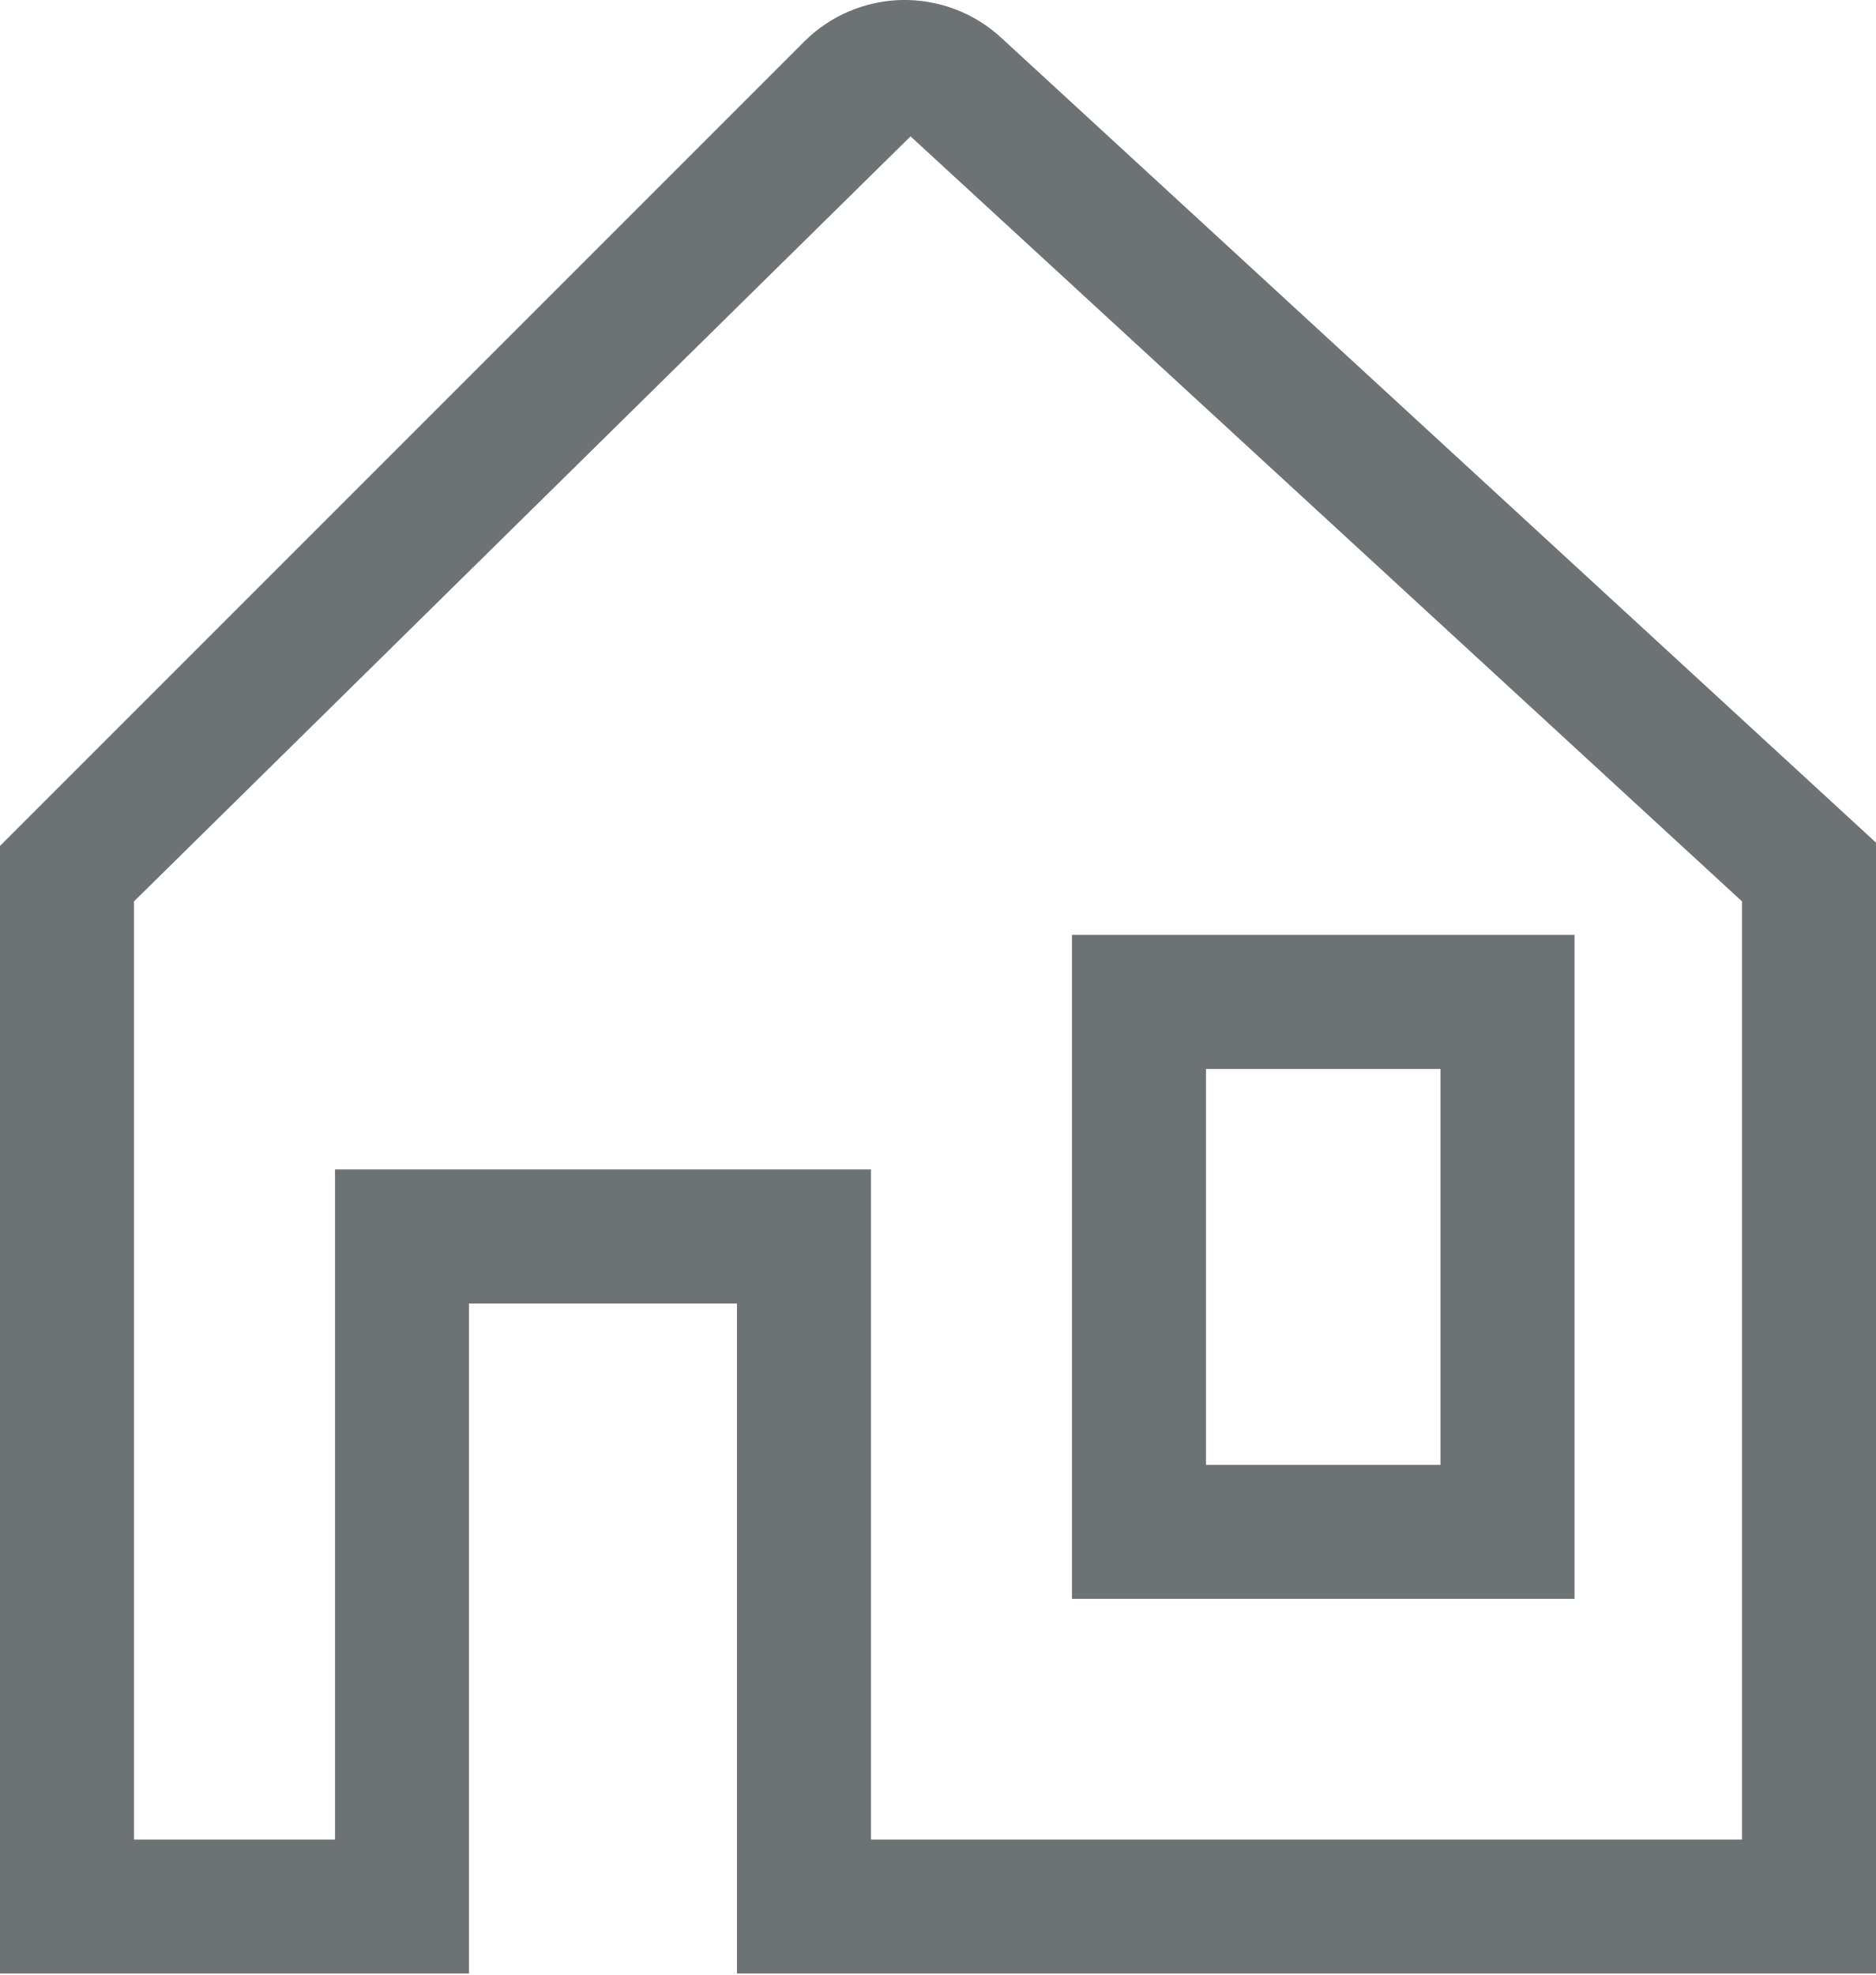
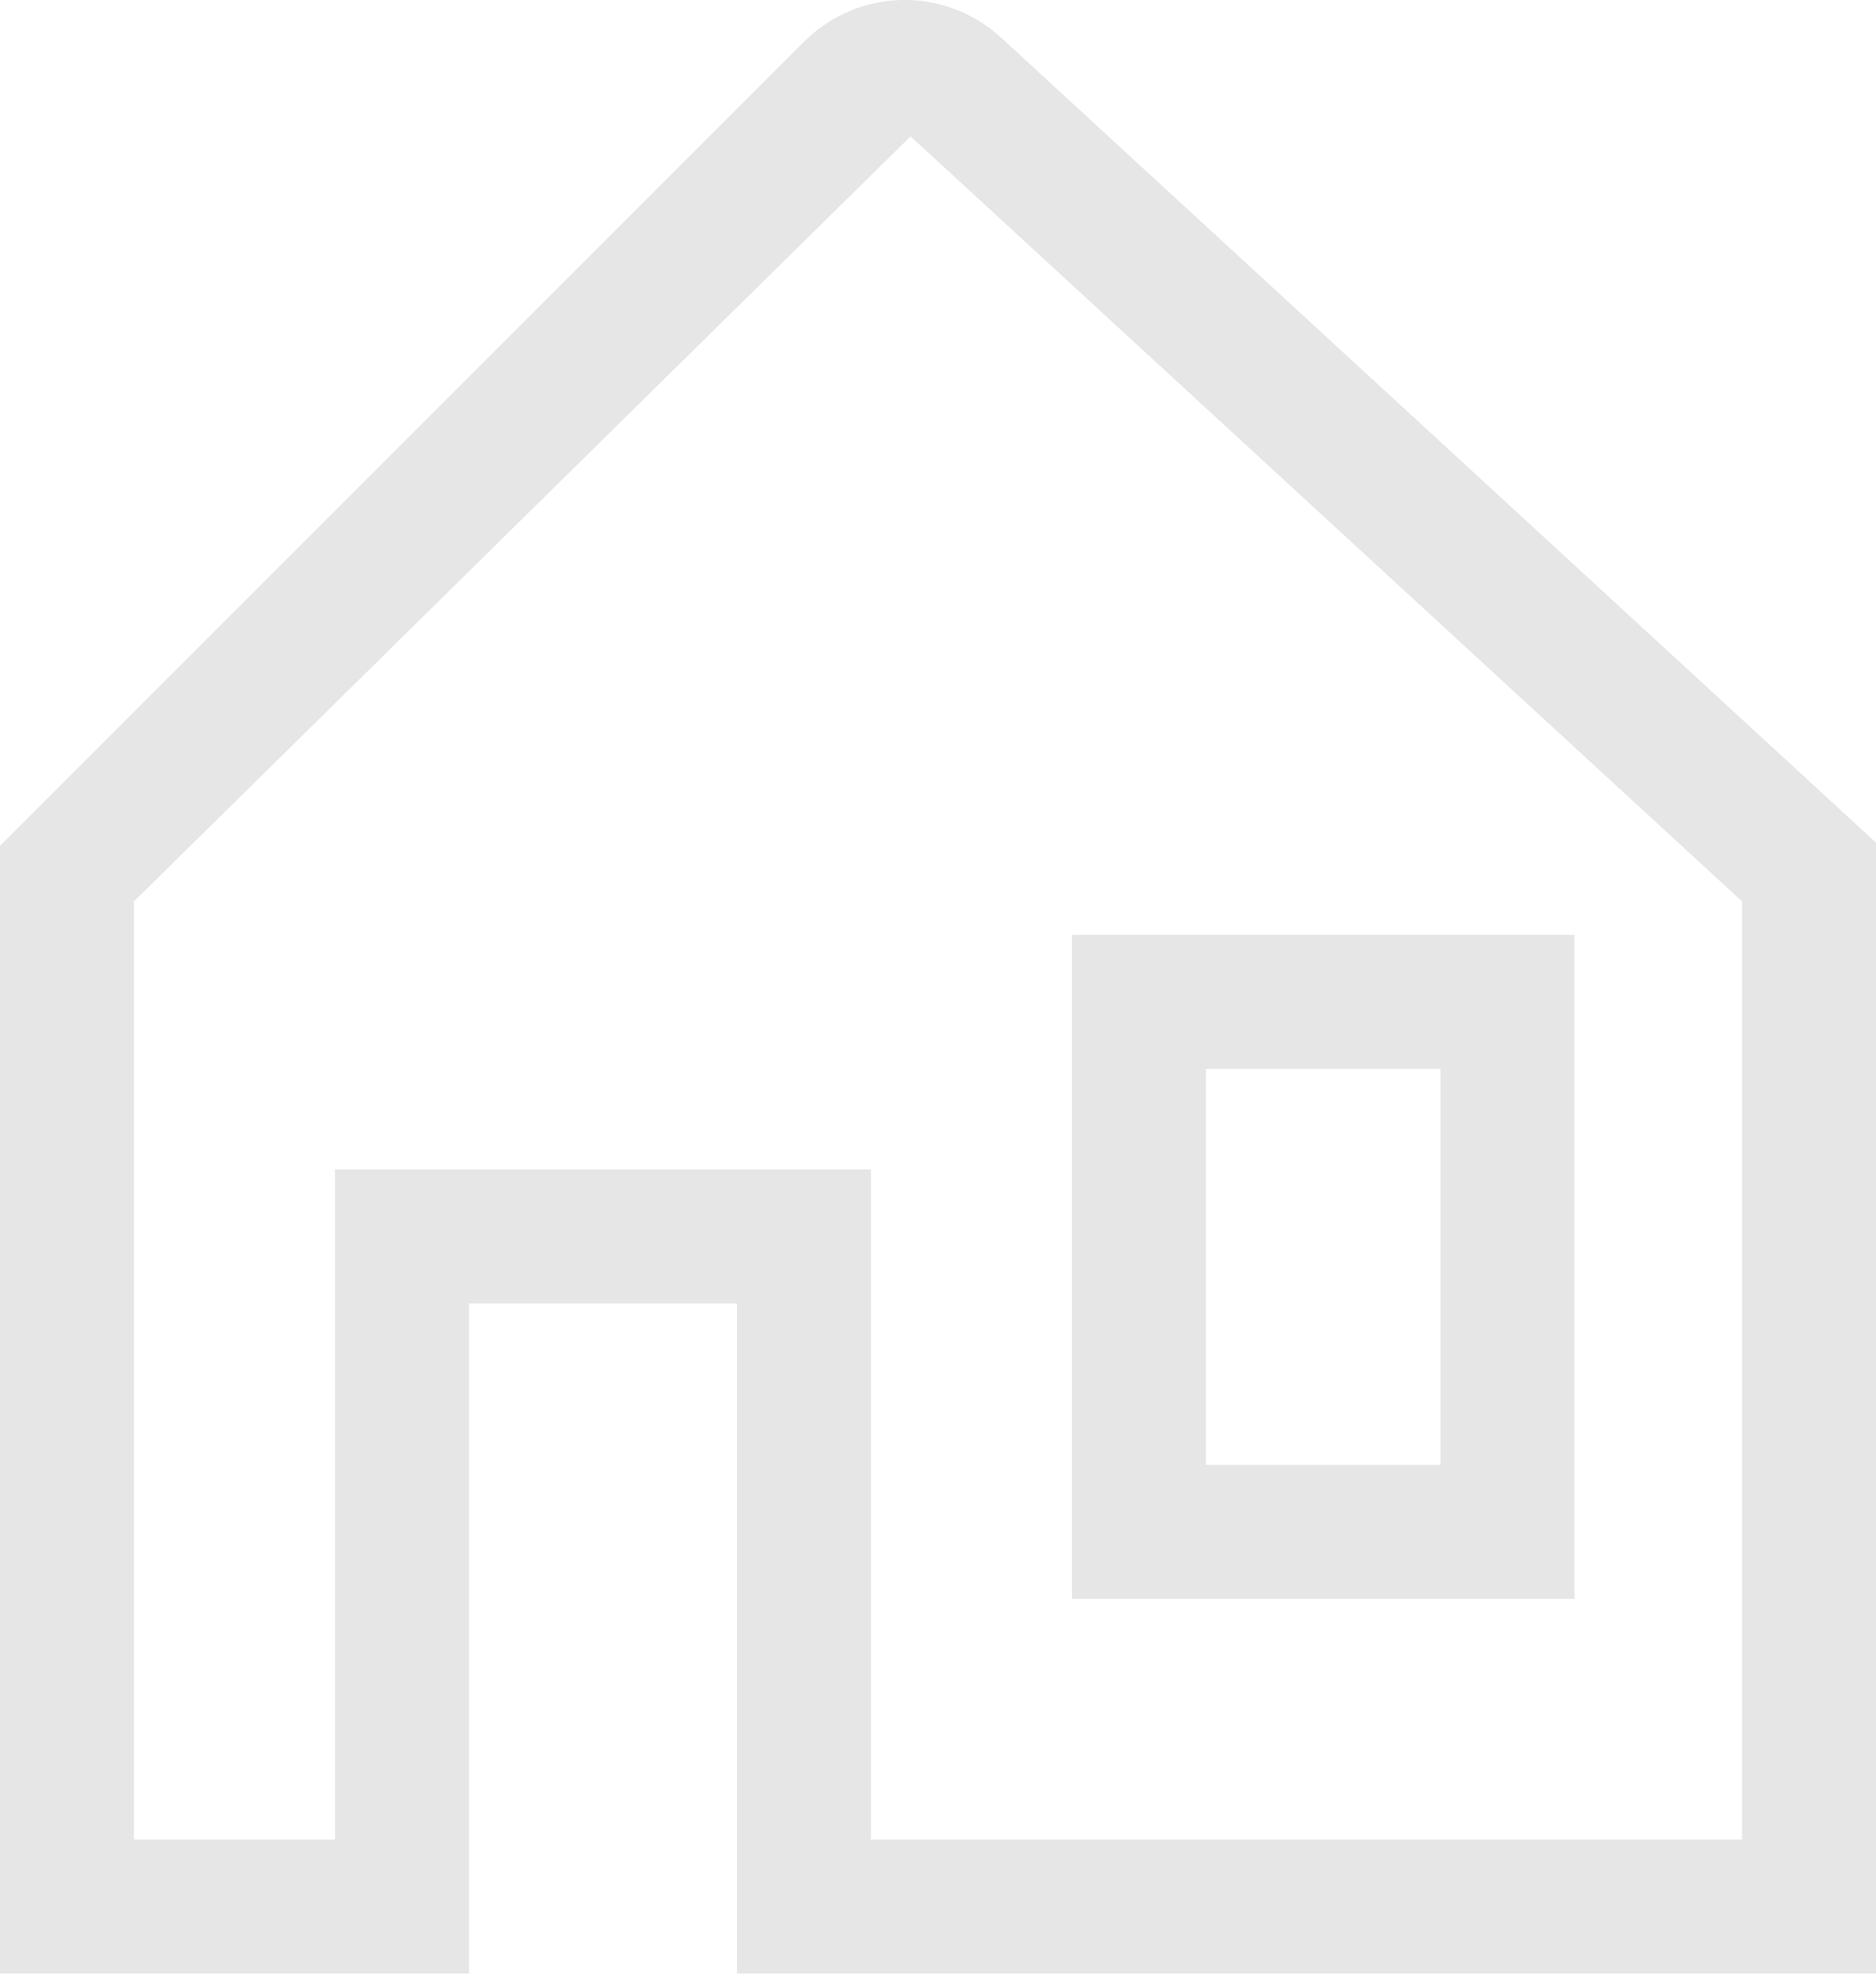
<svg xmlns="http://www.w3.org/2000/svg" width="19" height="20" viewBox="0 0 19 20" fill="none">
-   <path d="M15.947 16.191V9.467H10.857V16.191H15.947ZM12.214 10.825H14.589V14.834H12.214V10.825Z" fill="#6D7275" />
-   <path d="M10.139 0.381C9.866 0.129 9.505 -0.007 9.133 0C8.761 0.008 8.406 0.159 8.143 0.423L0 8.566V19.985H4.75V13.2H7.464V19.985H19V8.533L10.139 0.381ZM17.643 18.628H8.821V11.842H3.393V18.628H1.357V9.128L9.221 1.382V1.38L17.643 9.128V18.628Z" fill="#6D7275" />
+   <path d="M15.947 16.191V9.467H10.857V16.191H15.947ZM12.214 10.825H14.589V14.834H12.214V10.825Z" fill="#E6E6E6" />
+   <path d="M10.139 0.381C9.866 0.129 9.505 -0.007 9.133 0C8.761 0.008 8.406 0.159 8.143 0.423L0 8.566V19.985H4.75V13.2H7.464V19.985H19V8.533L10.139 0.381ZM17.643 18.628H8.821V11.842H3.393V18.628H1.357V9.128L9.221 1.382V1.38L17.643 9.128V18.628Z" fill="#E6E6E6" />
</svg>
